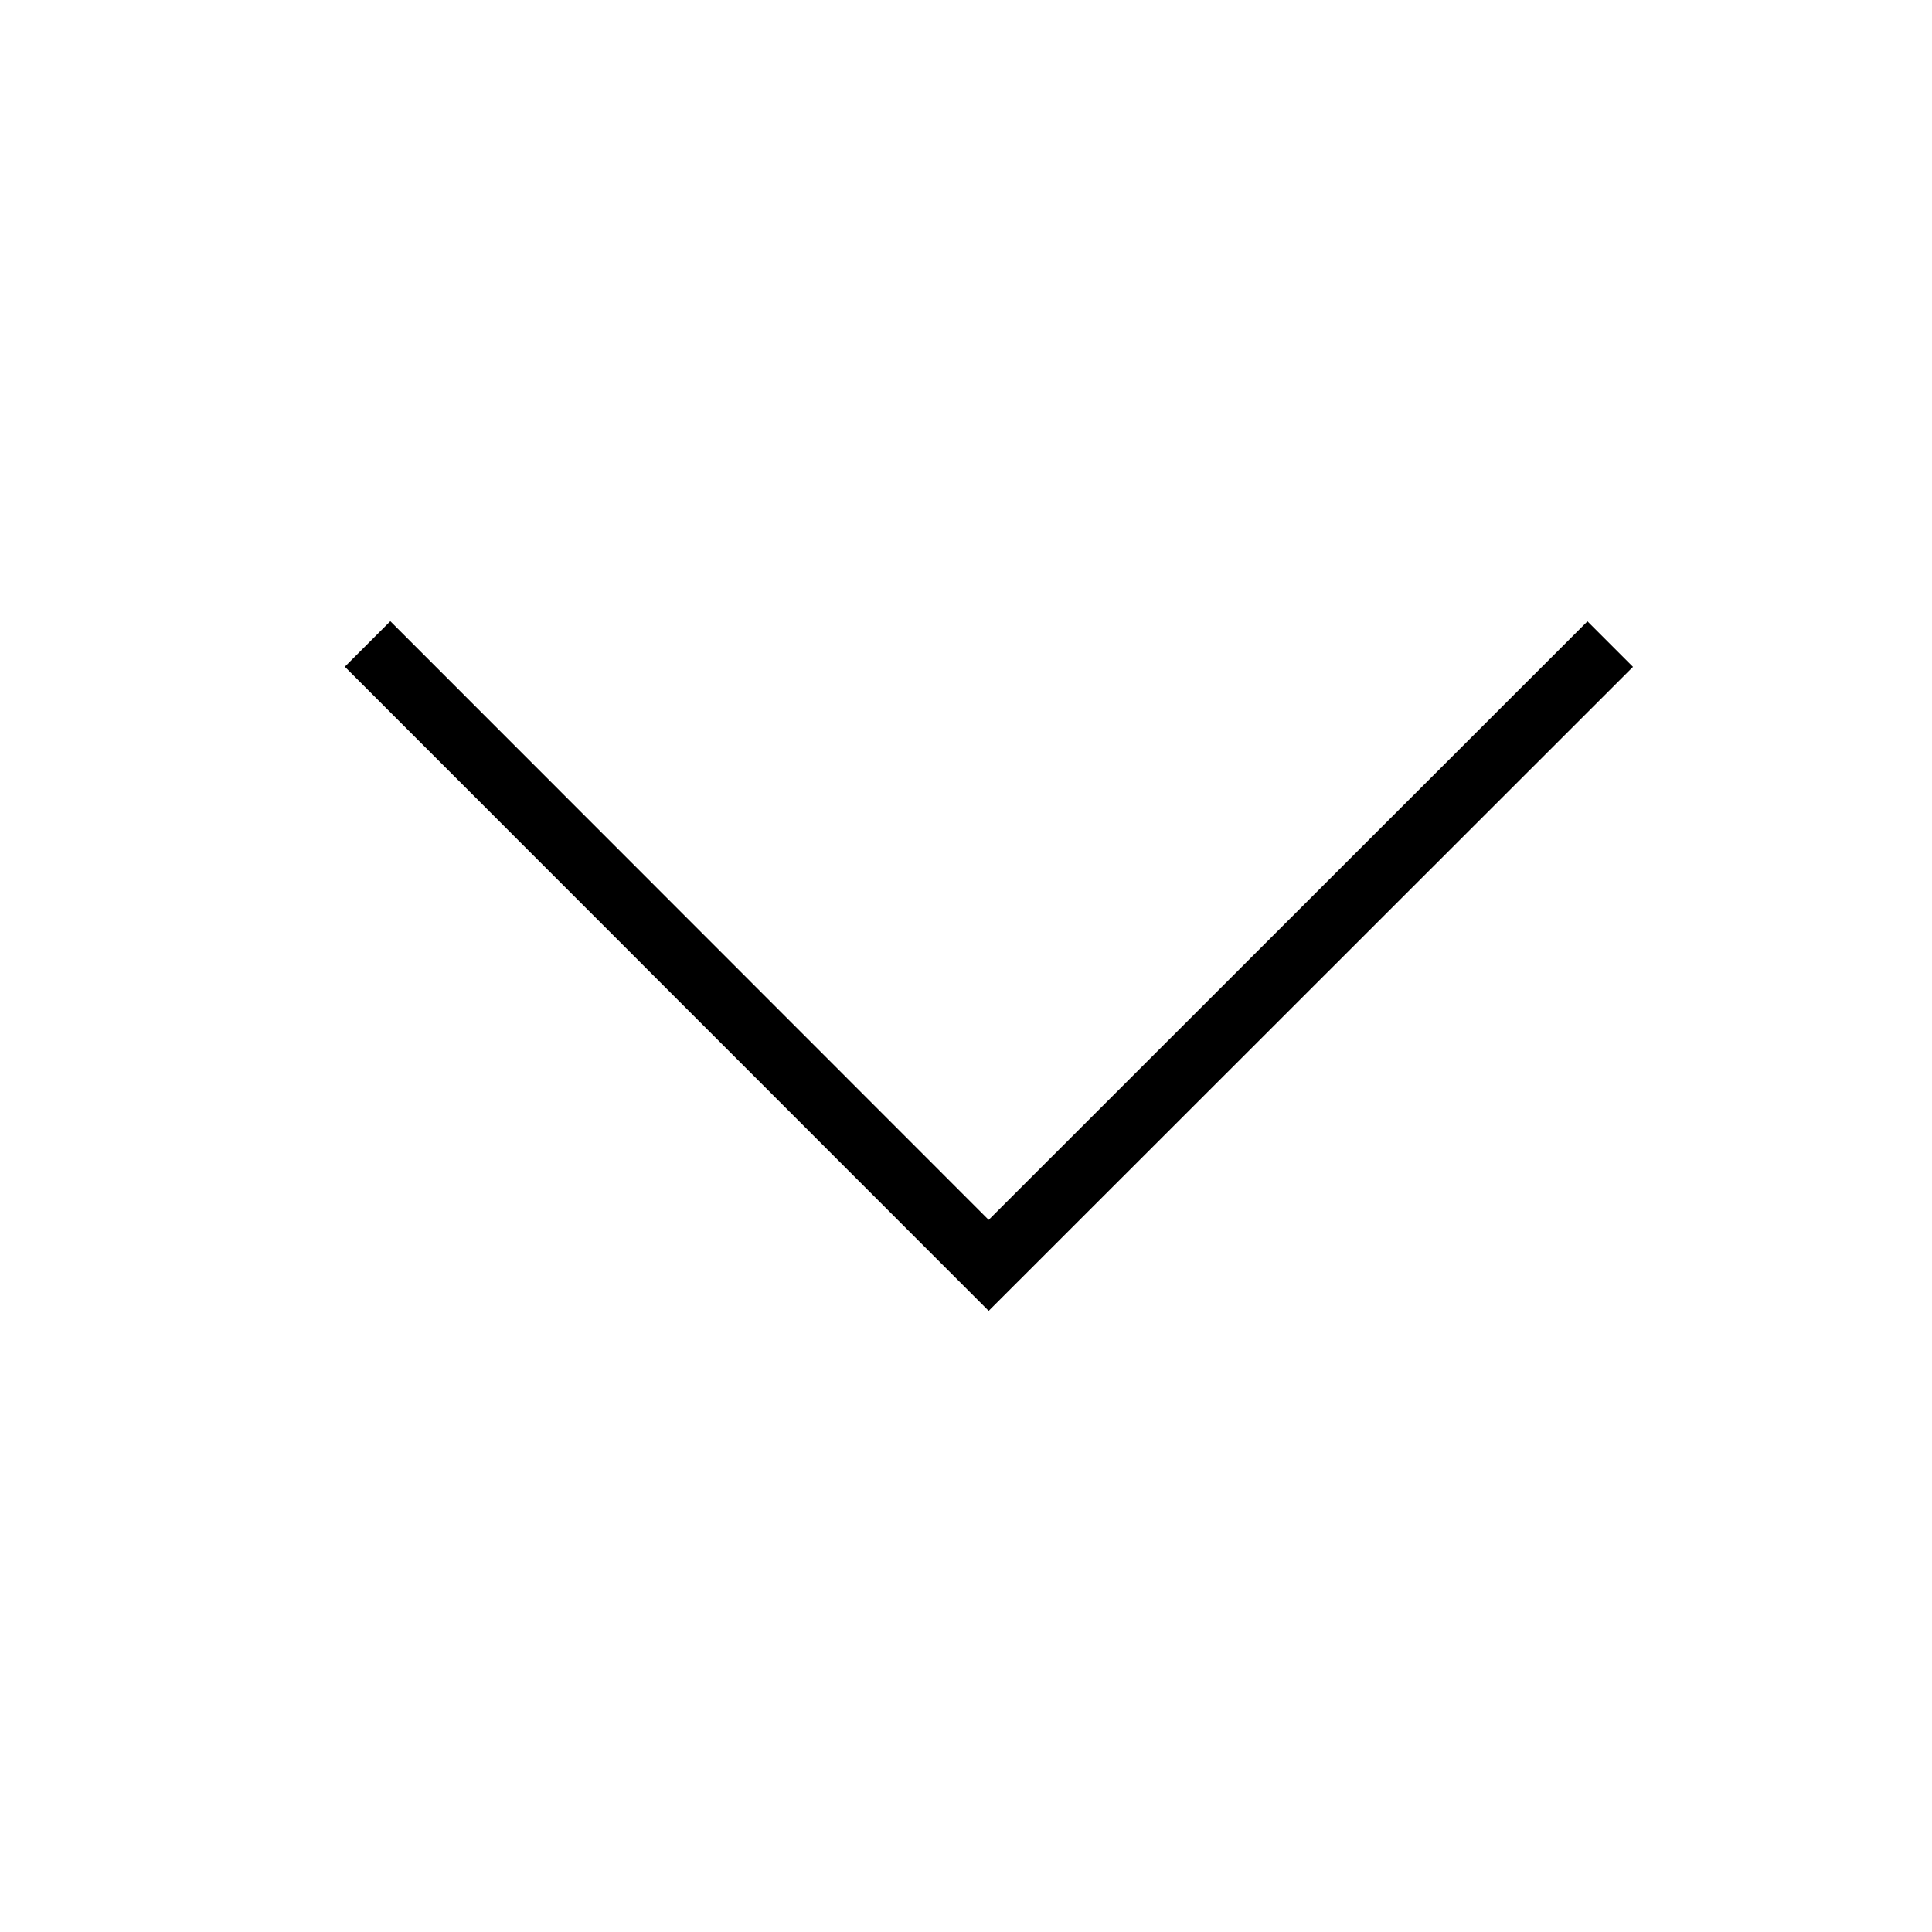
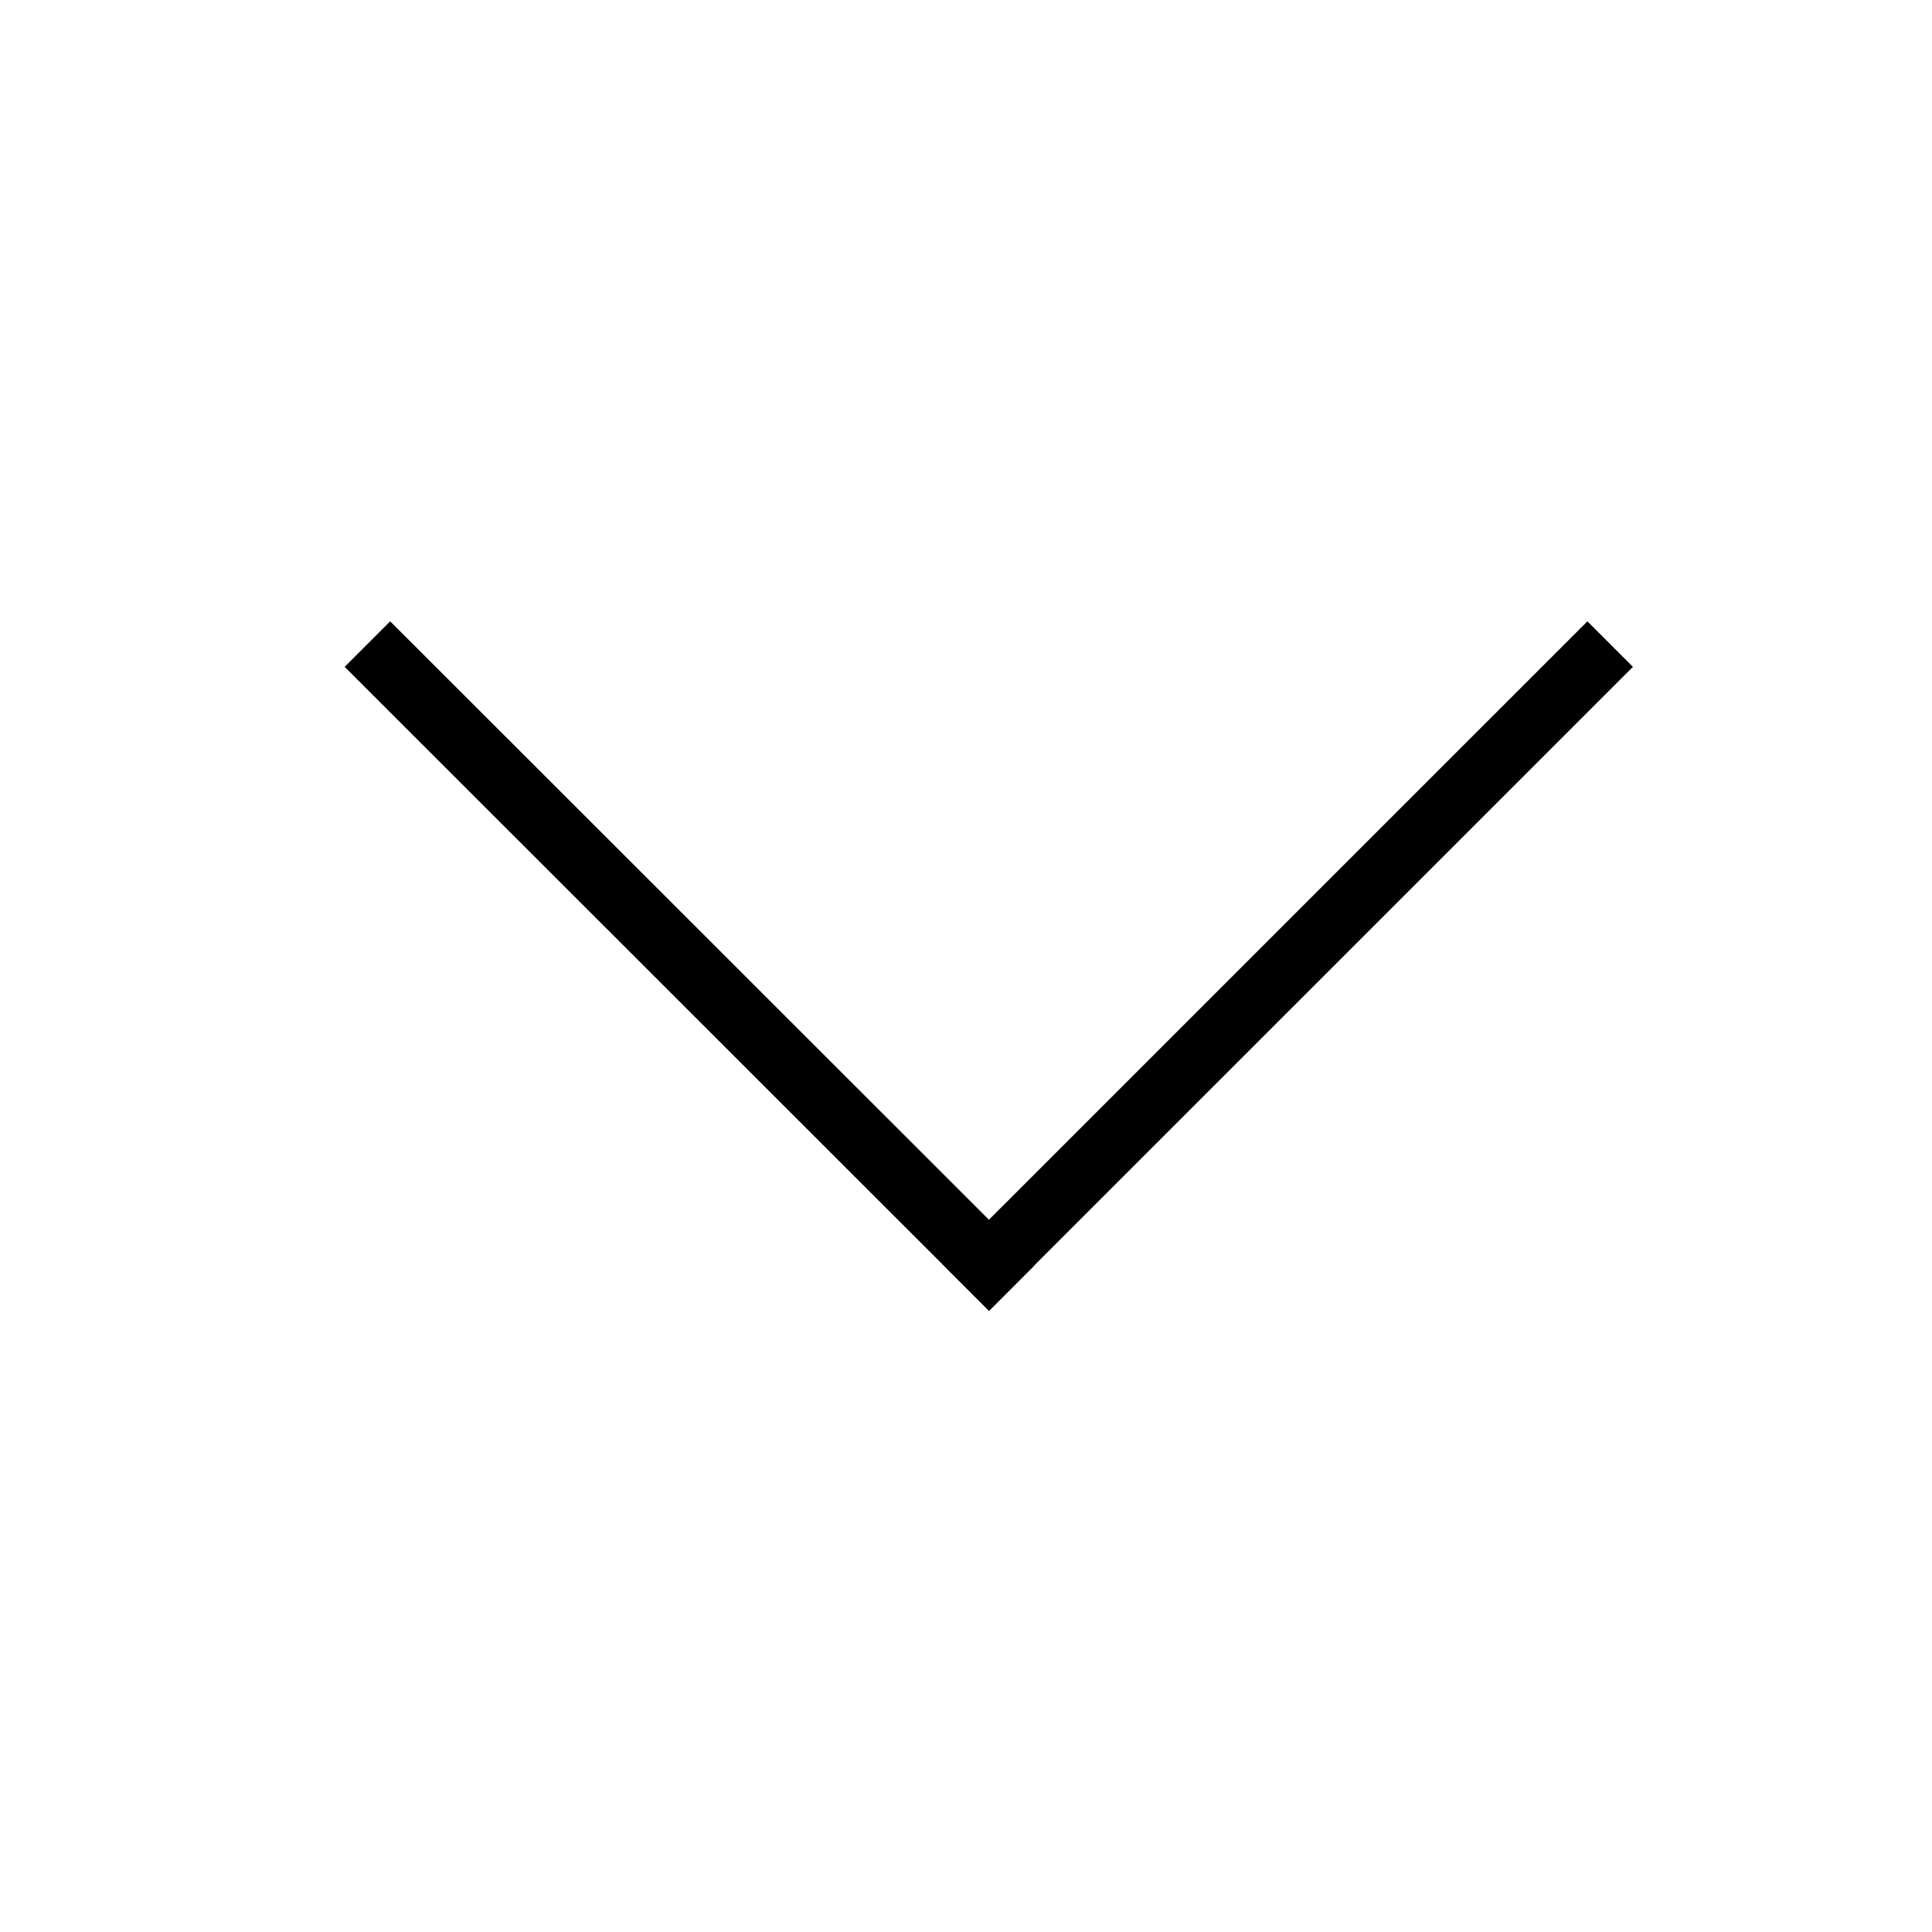
<svg xmlns="http://www.w3.org/2000/svg" width="30" height="30" viewBox="0 0 30 30">
-   <path fill-rule="evenodd" d="M20.003,5 L20.71,5.707 L11.414,14.998 L20.708,24.296 L20.001,25.003 L10.003,15 L10,14.999 L20.003,5 Z" transform="rotate(-90 15.355 15.001)" />
+   <path fill-rule="evenodd" d="M24.649,9.648 L25.356,10.355 L16.063,19.647 L16.065,19.649 L15.358,20.357 L15.356,20.354 L15.355,20.355 L14.648,19.648 L14.649,19.647 L5.352,10.355 L6.059,9.648 L15.356,18.94 L24.649,9.648 Z" />
</svg>
